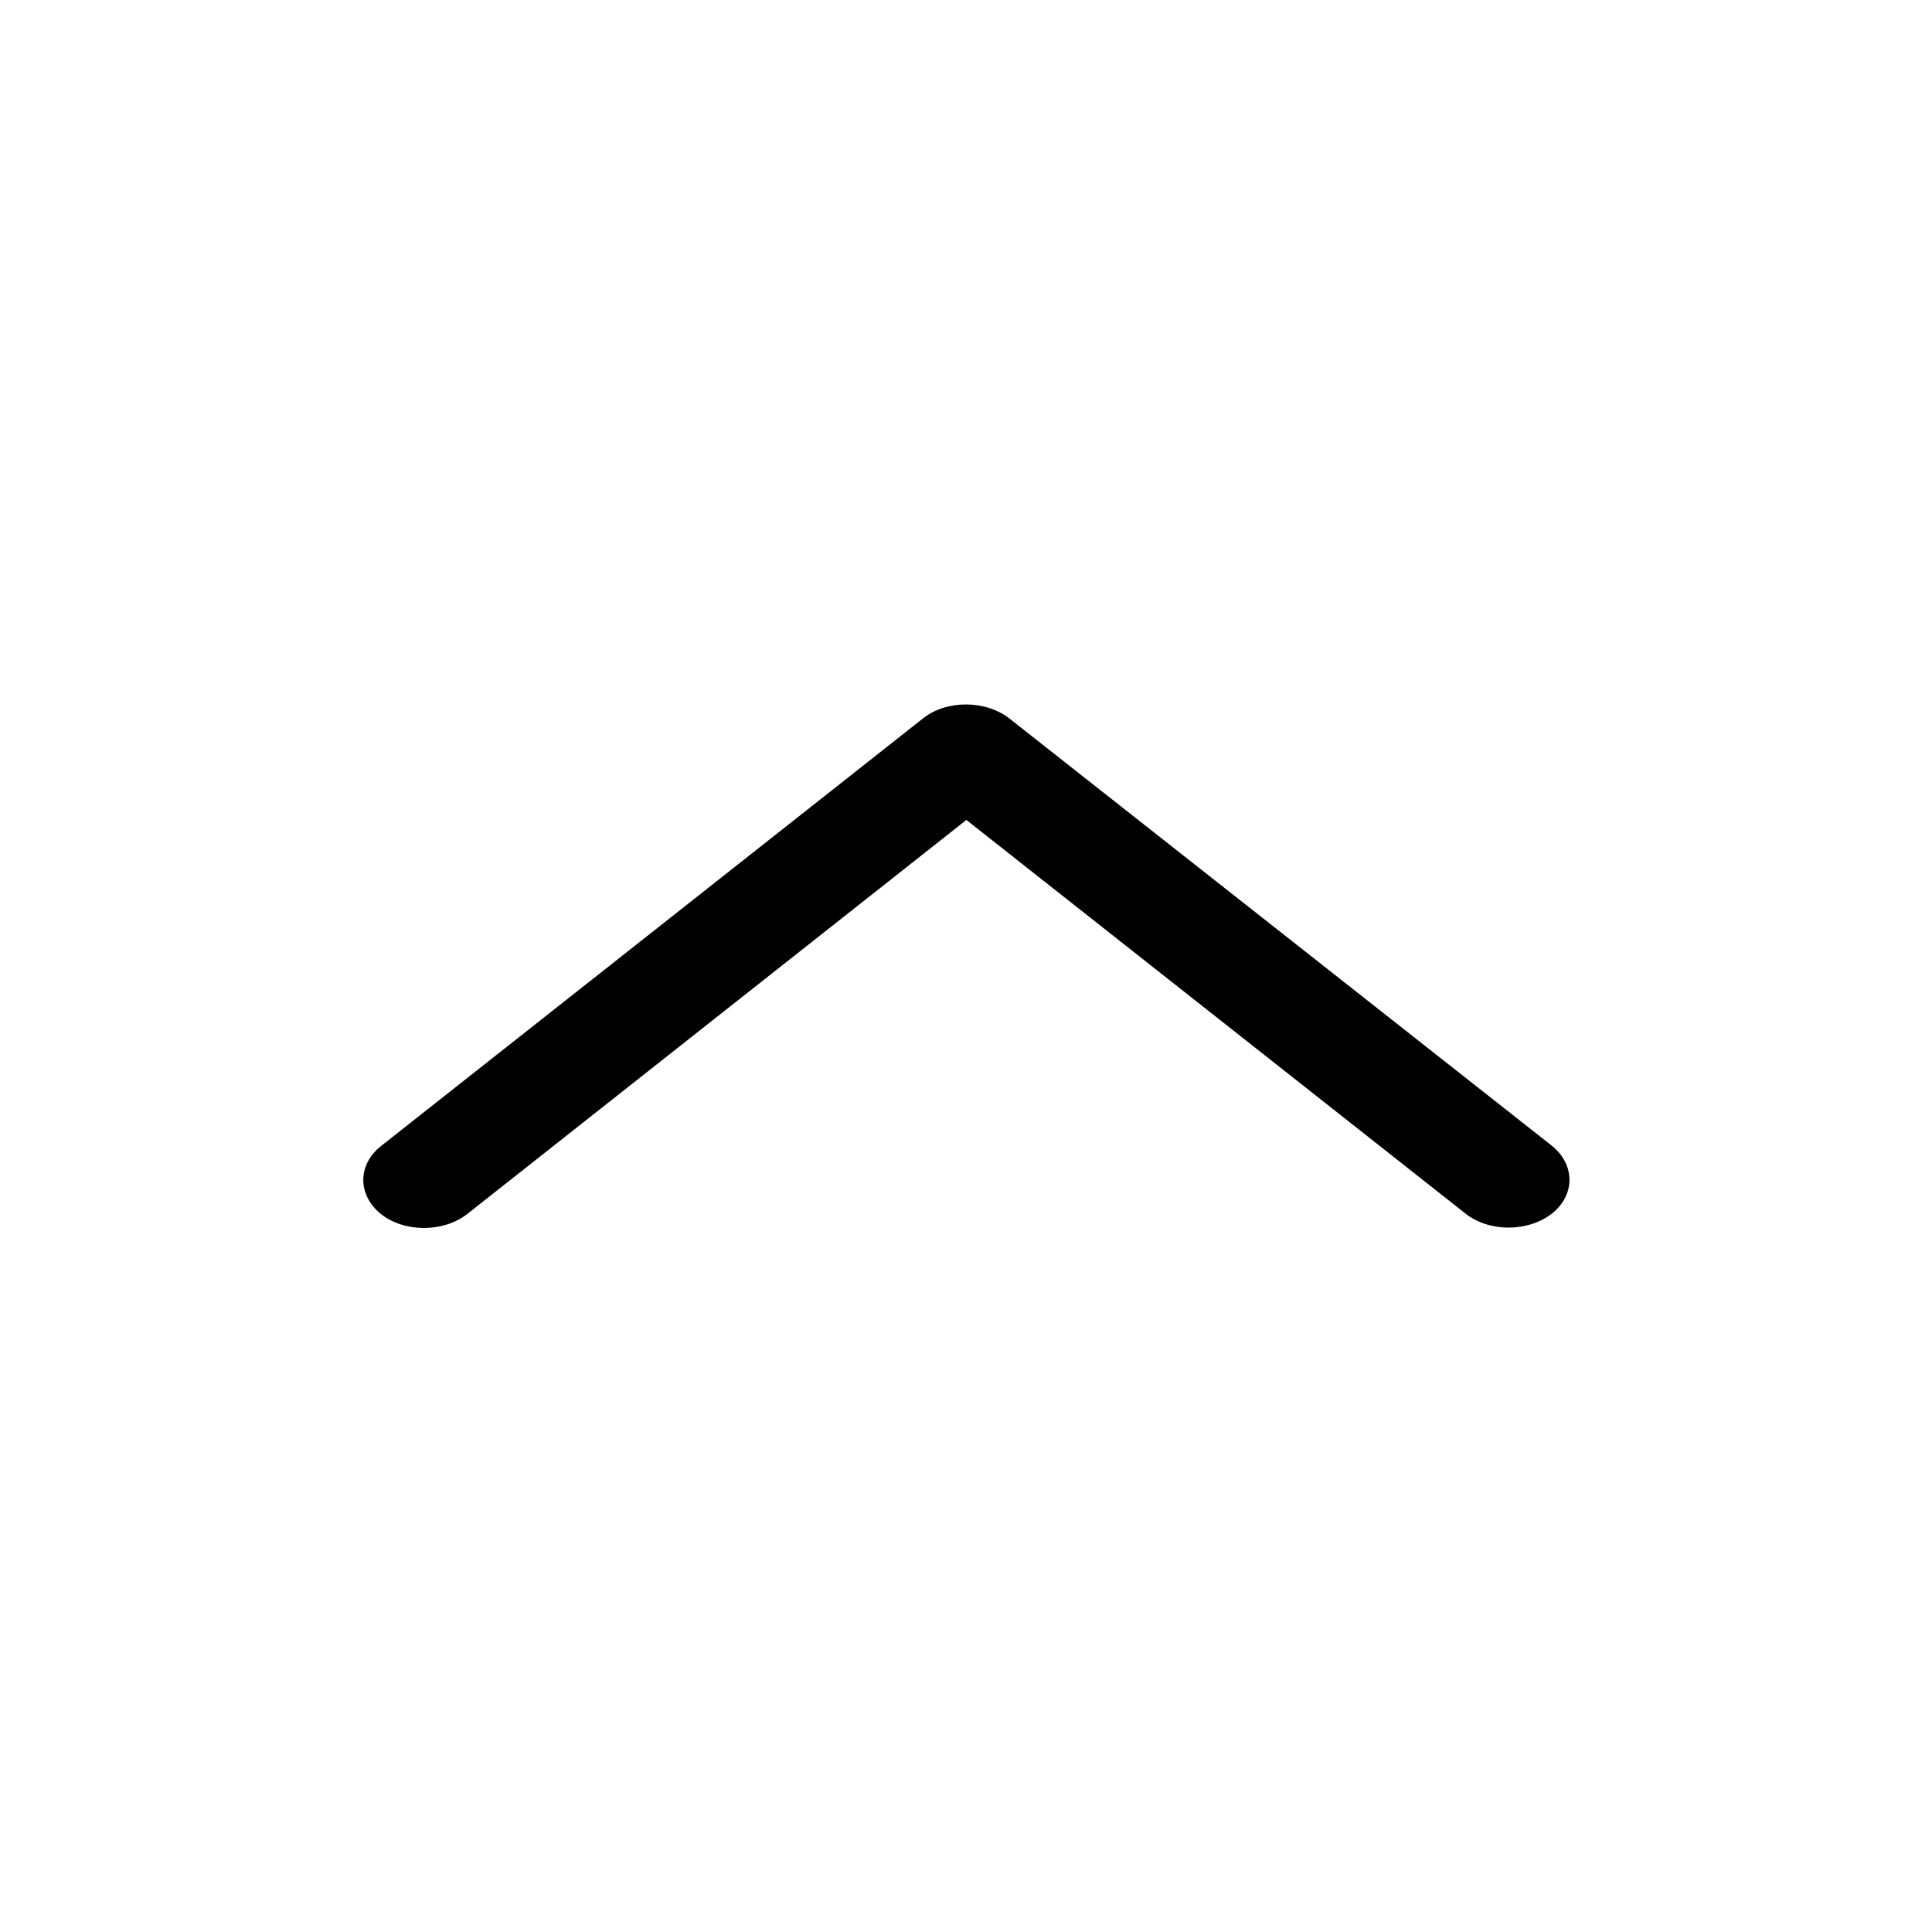
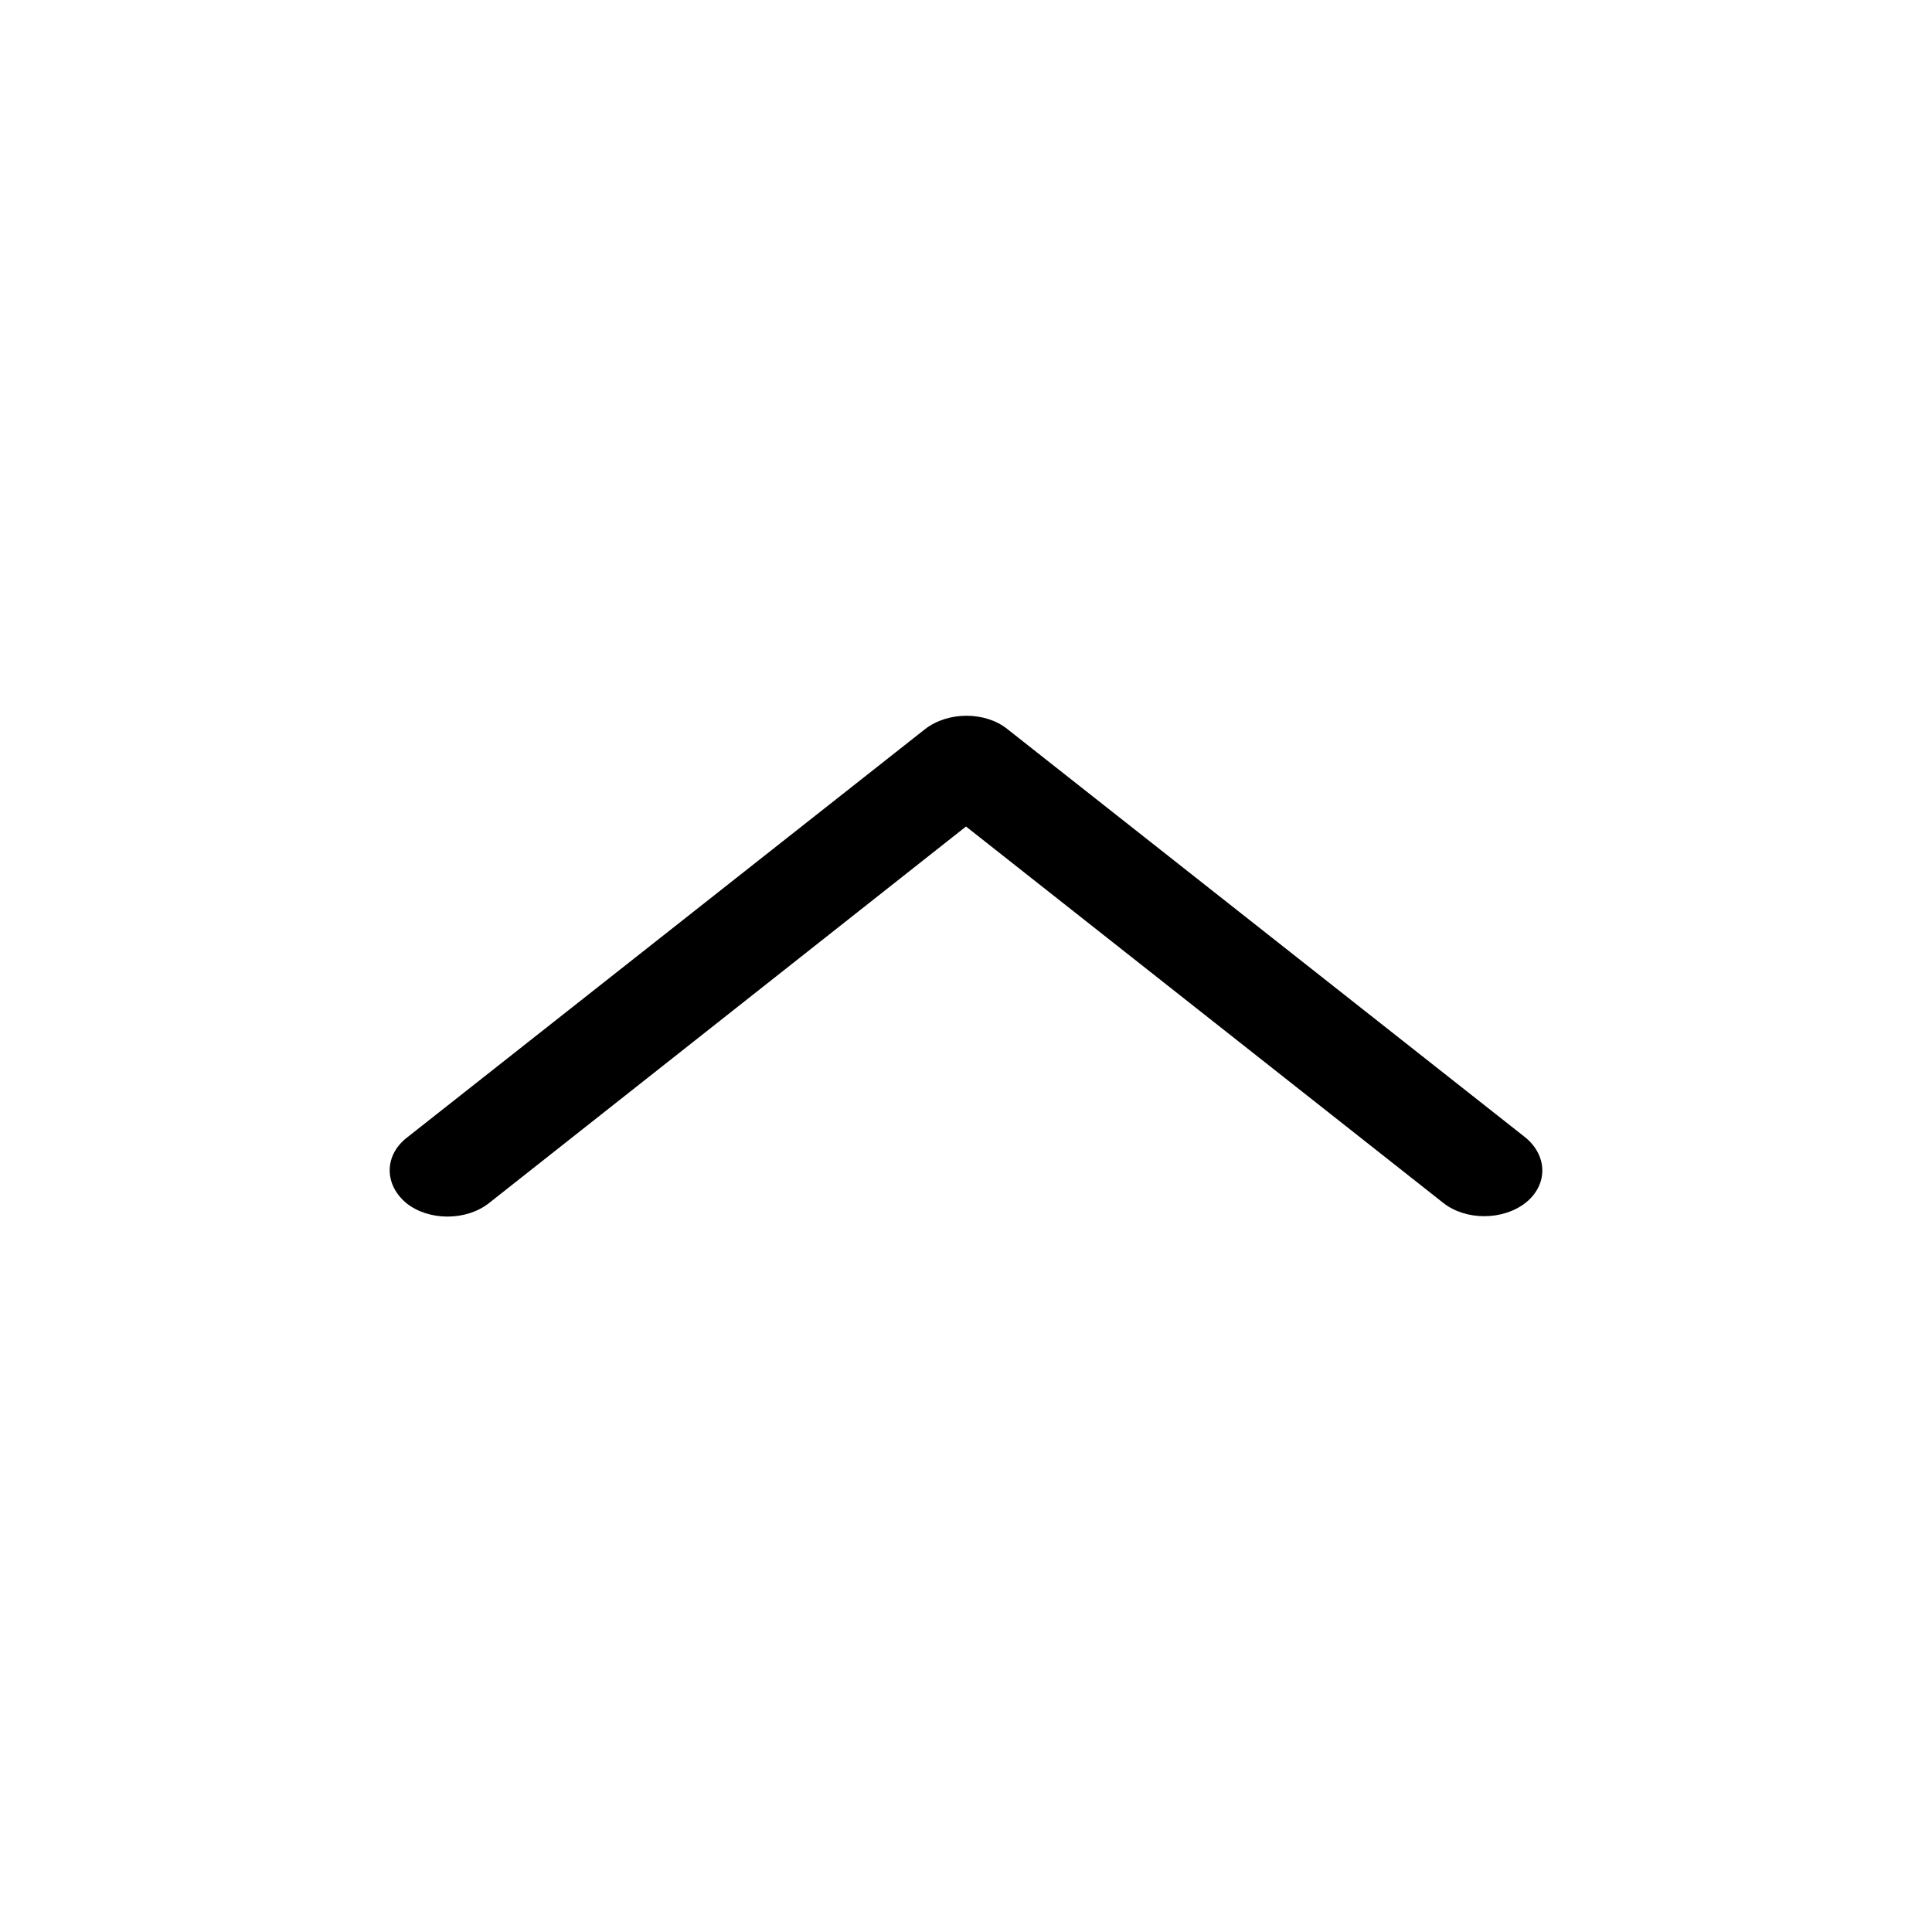
- <svg xmlns="http://www.w3.org/2000/svg" version="1.1" id="Capa_1" x="0px" y="0px" viewBox="-776.6 774.7 500 500" style="enable-background:new -776.6 774.7 500 500;" xml:space="preserve">
+ <svg xmlns="http://www.w3.org/2000/svg" version="1.1" id="Capa_1" x="0px" y="0px" viewBox="-517 775 500 500" style="enable-background:new -517 775 500 500;" xml:space="preserve">
  <g>
-     <path id="Chevron_Right" d="M-537.7,960.6l-140.3,110.7c-6.1,4.8-6.1,12.7,0,17.6c6.1,4.8,16.1,4.8,22.3,0l129.2-102l129.2,101.9   c6.1,4.8,16.1,4.8,22.3,0c6.1-4.8,6.1-12.7,0-17.6l-140.3-110.5C-521.5,955.8-531.7,955.8-537.7,960.6z" />
+     <path id="Chevron_Right" d="M-277.6,963.7l-134.2,105.8c-5.8,4.6-5.8,12.1,0,16.9c5.8,4.6,15.4,4.6,21.3,0l123.5-97.5l123.5,97.4   c5.8,4.6,15.4,4.6,21.3,0c5.8-4.6,5.8-12.1,0-16.9l-134.2-105.8C-262.1,959.1-271.7,959.1-277.6,963.7z" />
  </g>
</svg>
